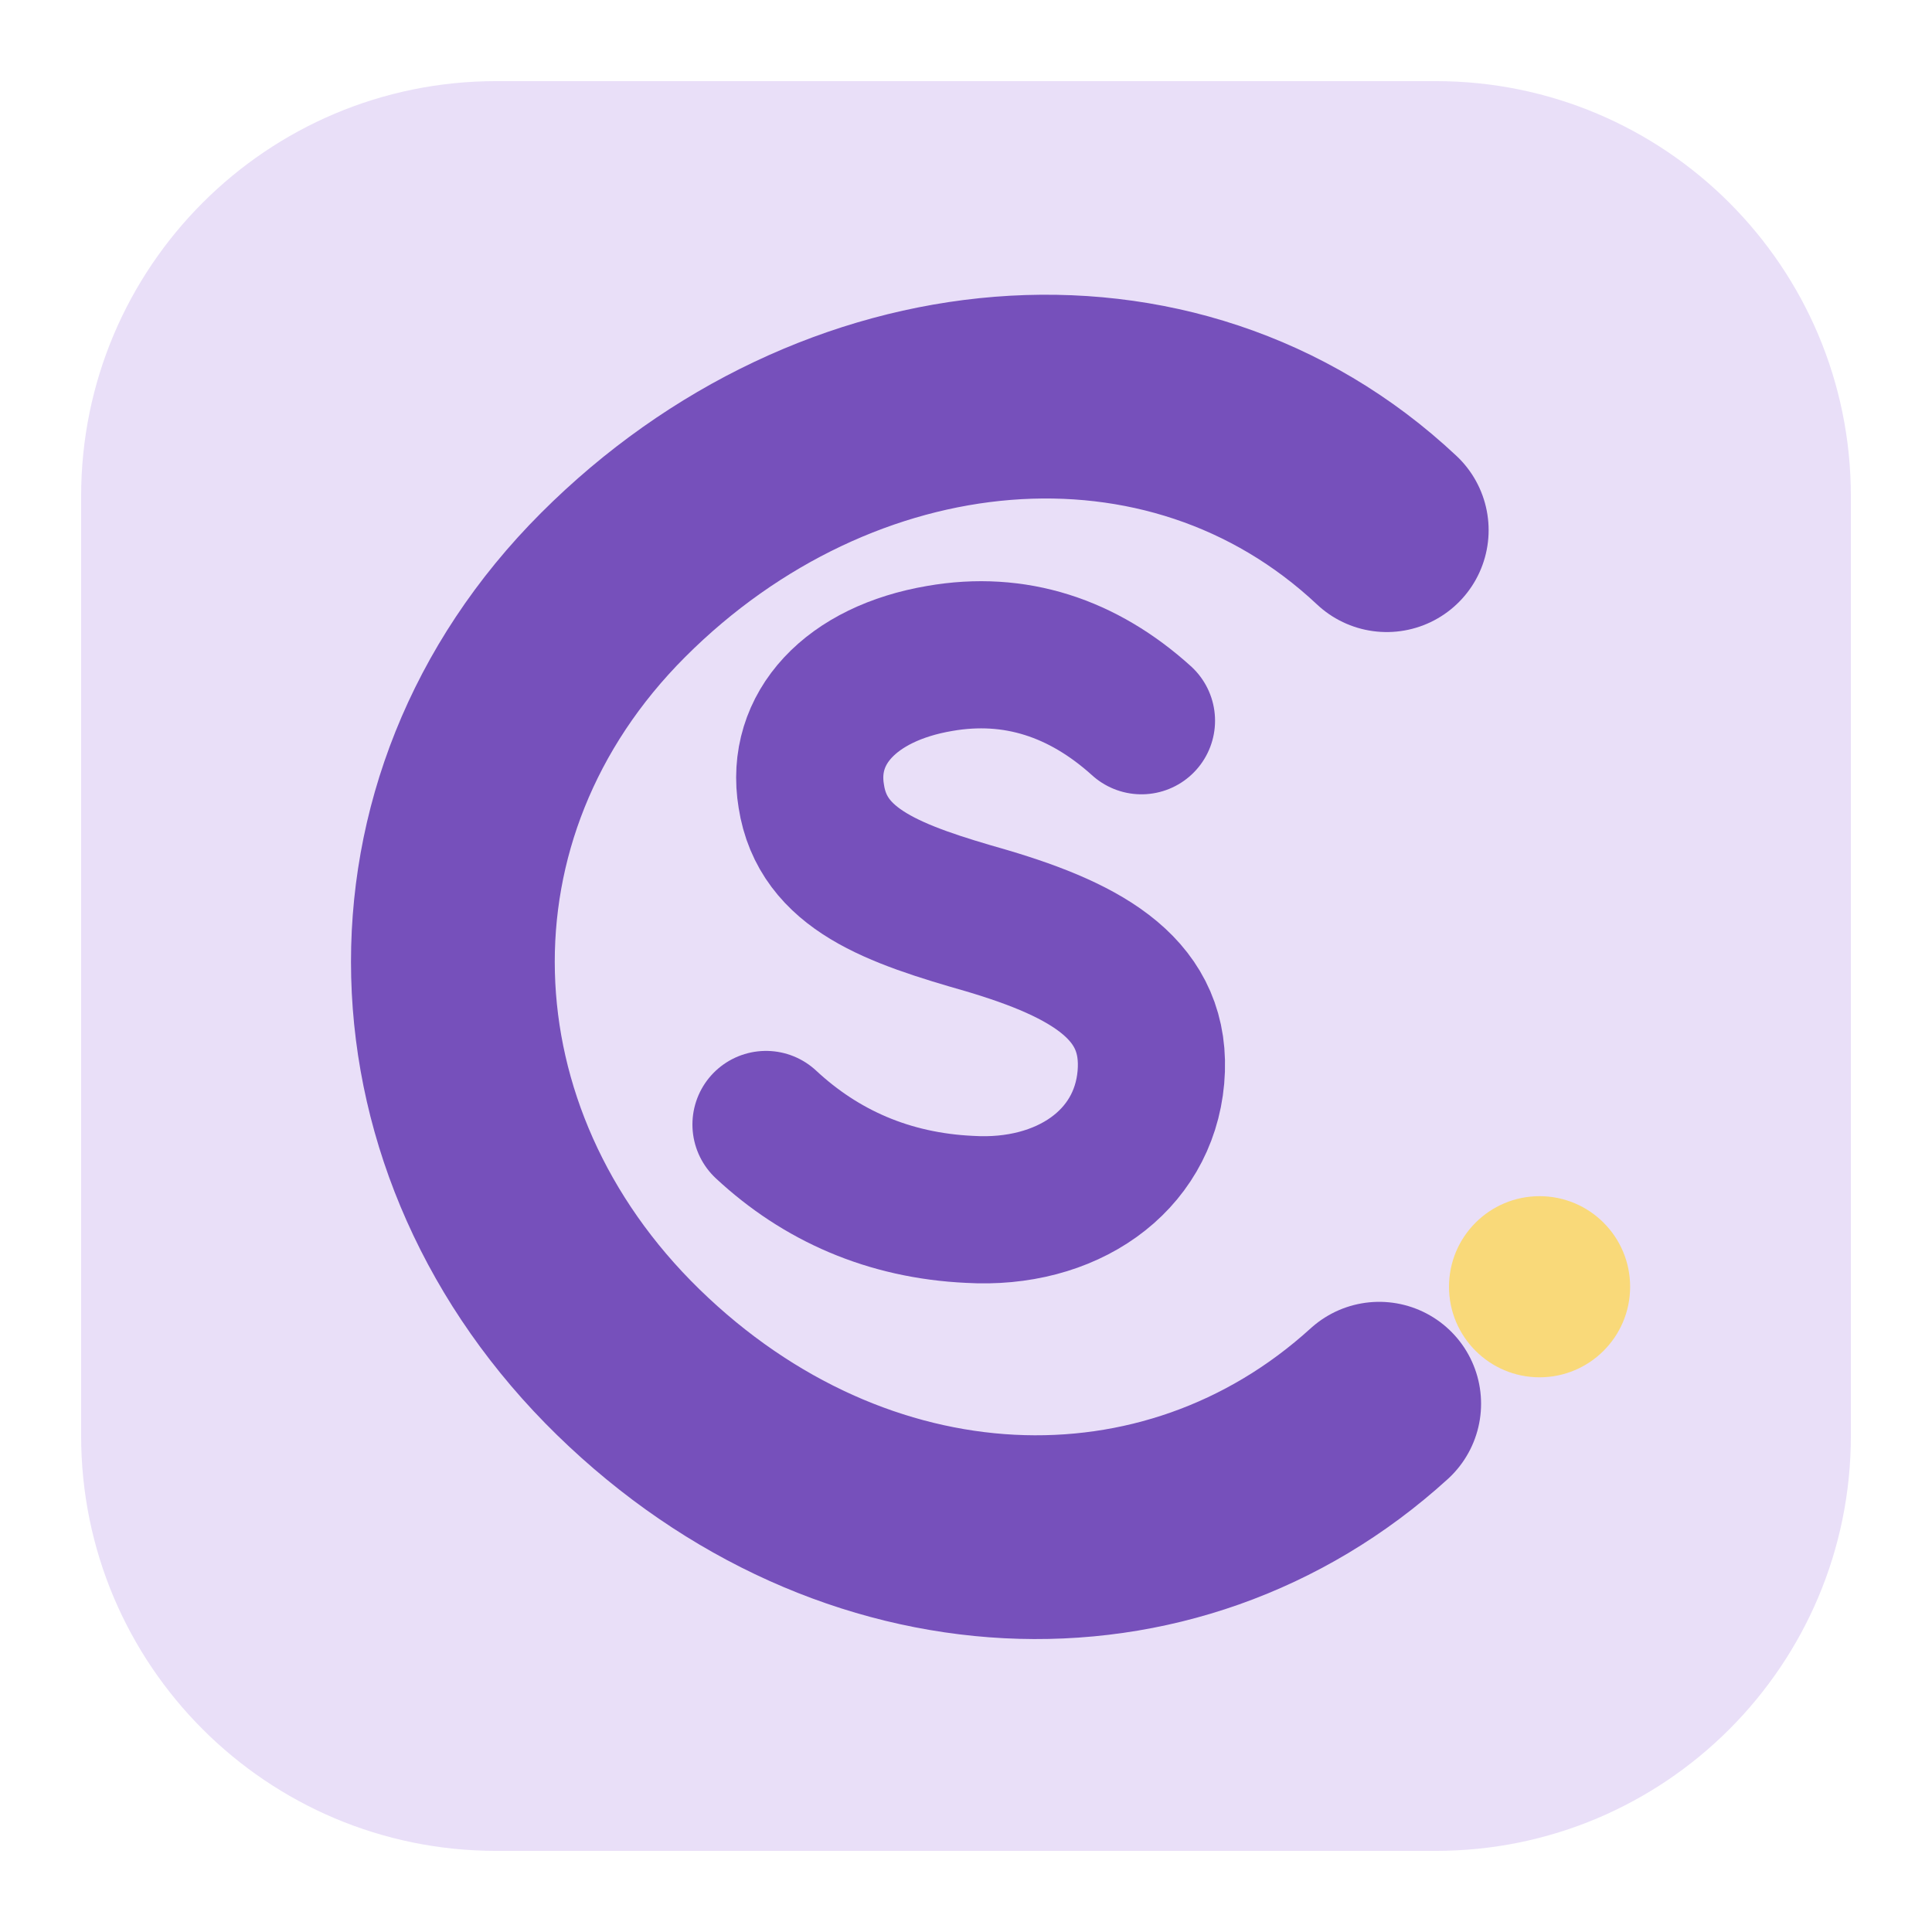
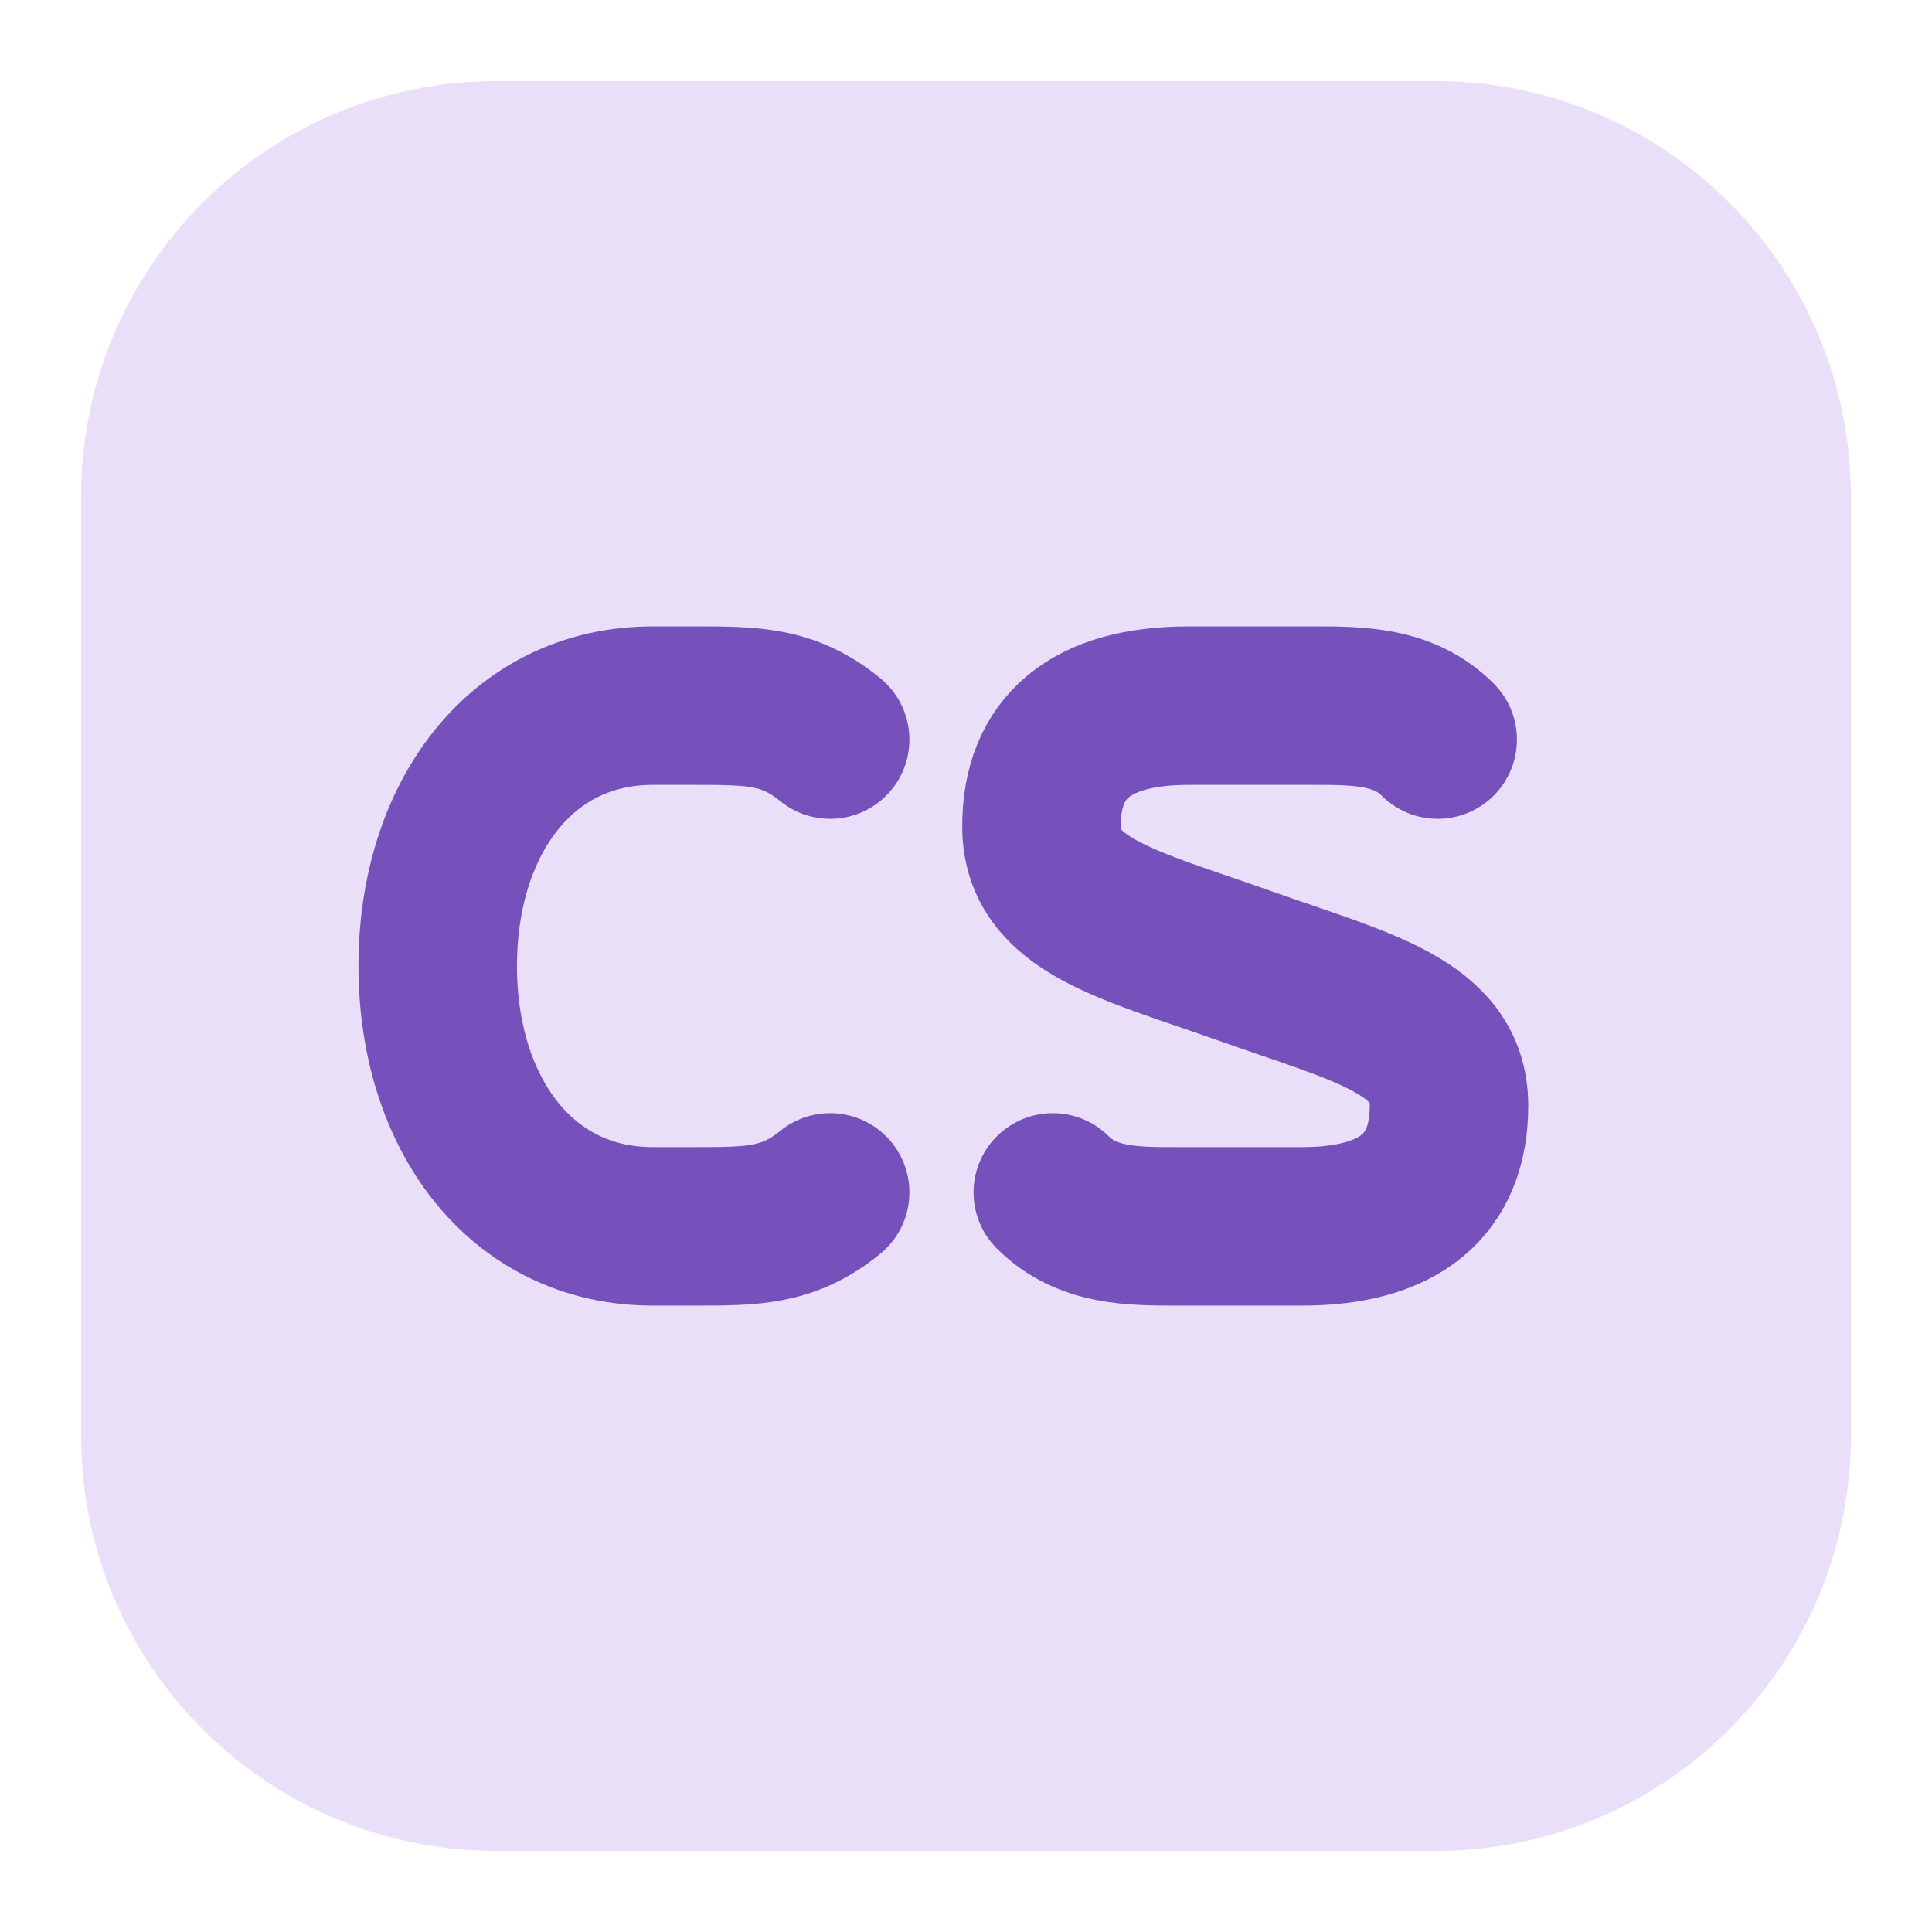
<svg xmlns="http://www.w3.org/2000/svg" viewBox="0 0 1024 1024">
  <rect x="43" y="43" width="938" height="938" rx="220" fill="#e9dff8" />
-   <path d="M735 281C621 174 443 192 325 310S214 606 333 722s287 123 398 22" fill="none" stroke="#7650bb" stroke-linecap="round" stroke-width="108" />
-   <path d="M605 382c-31-28-67-40-107-33-47 8-74 37-68 73 6 39 44 52 93 66 54 16 91 37 87 83-4 45-45 73-96 70-43-2-79-18-108-45" fill="none" stroke="#7650bb" stroke-linecap="round" stroke-width="78" />
-   <circle cx="816" cy="682" r="48" fill="#f9d979" />
+   <g transform="translate(-14 0)">
+     <path d="M454 392c-22-18-41-18-72-18h-22c-70 0-114 60-114 138s44 138 114 138h22c31 0 50 0 72-18" fill="none" stroke="#7650bb" stroke-linecap="round" stroke-width="84" />
+     <path d="M776 392c-18-18-42-18-66-18h-66c-52 0-78 22-78 64 0 42 46 52 108 74s108 32 108 74c0 42-26 64-78 64h-66c-24 0-48 0-66-18" fill="none" stroke="#7650bb" stroke-linecap="round" stroke-width="84" />
+   </g>
</svg>
